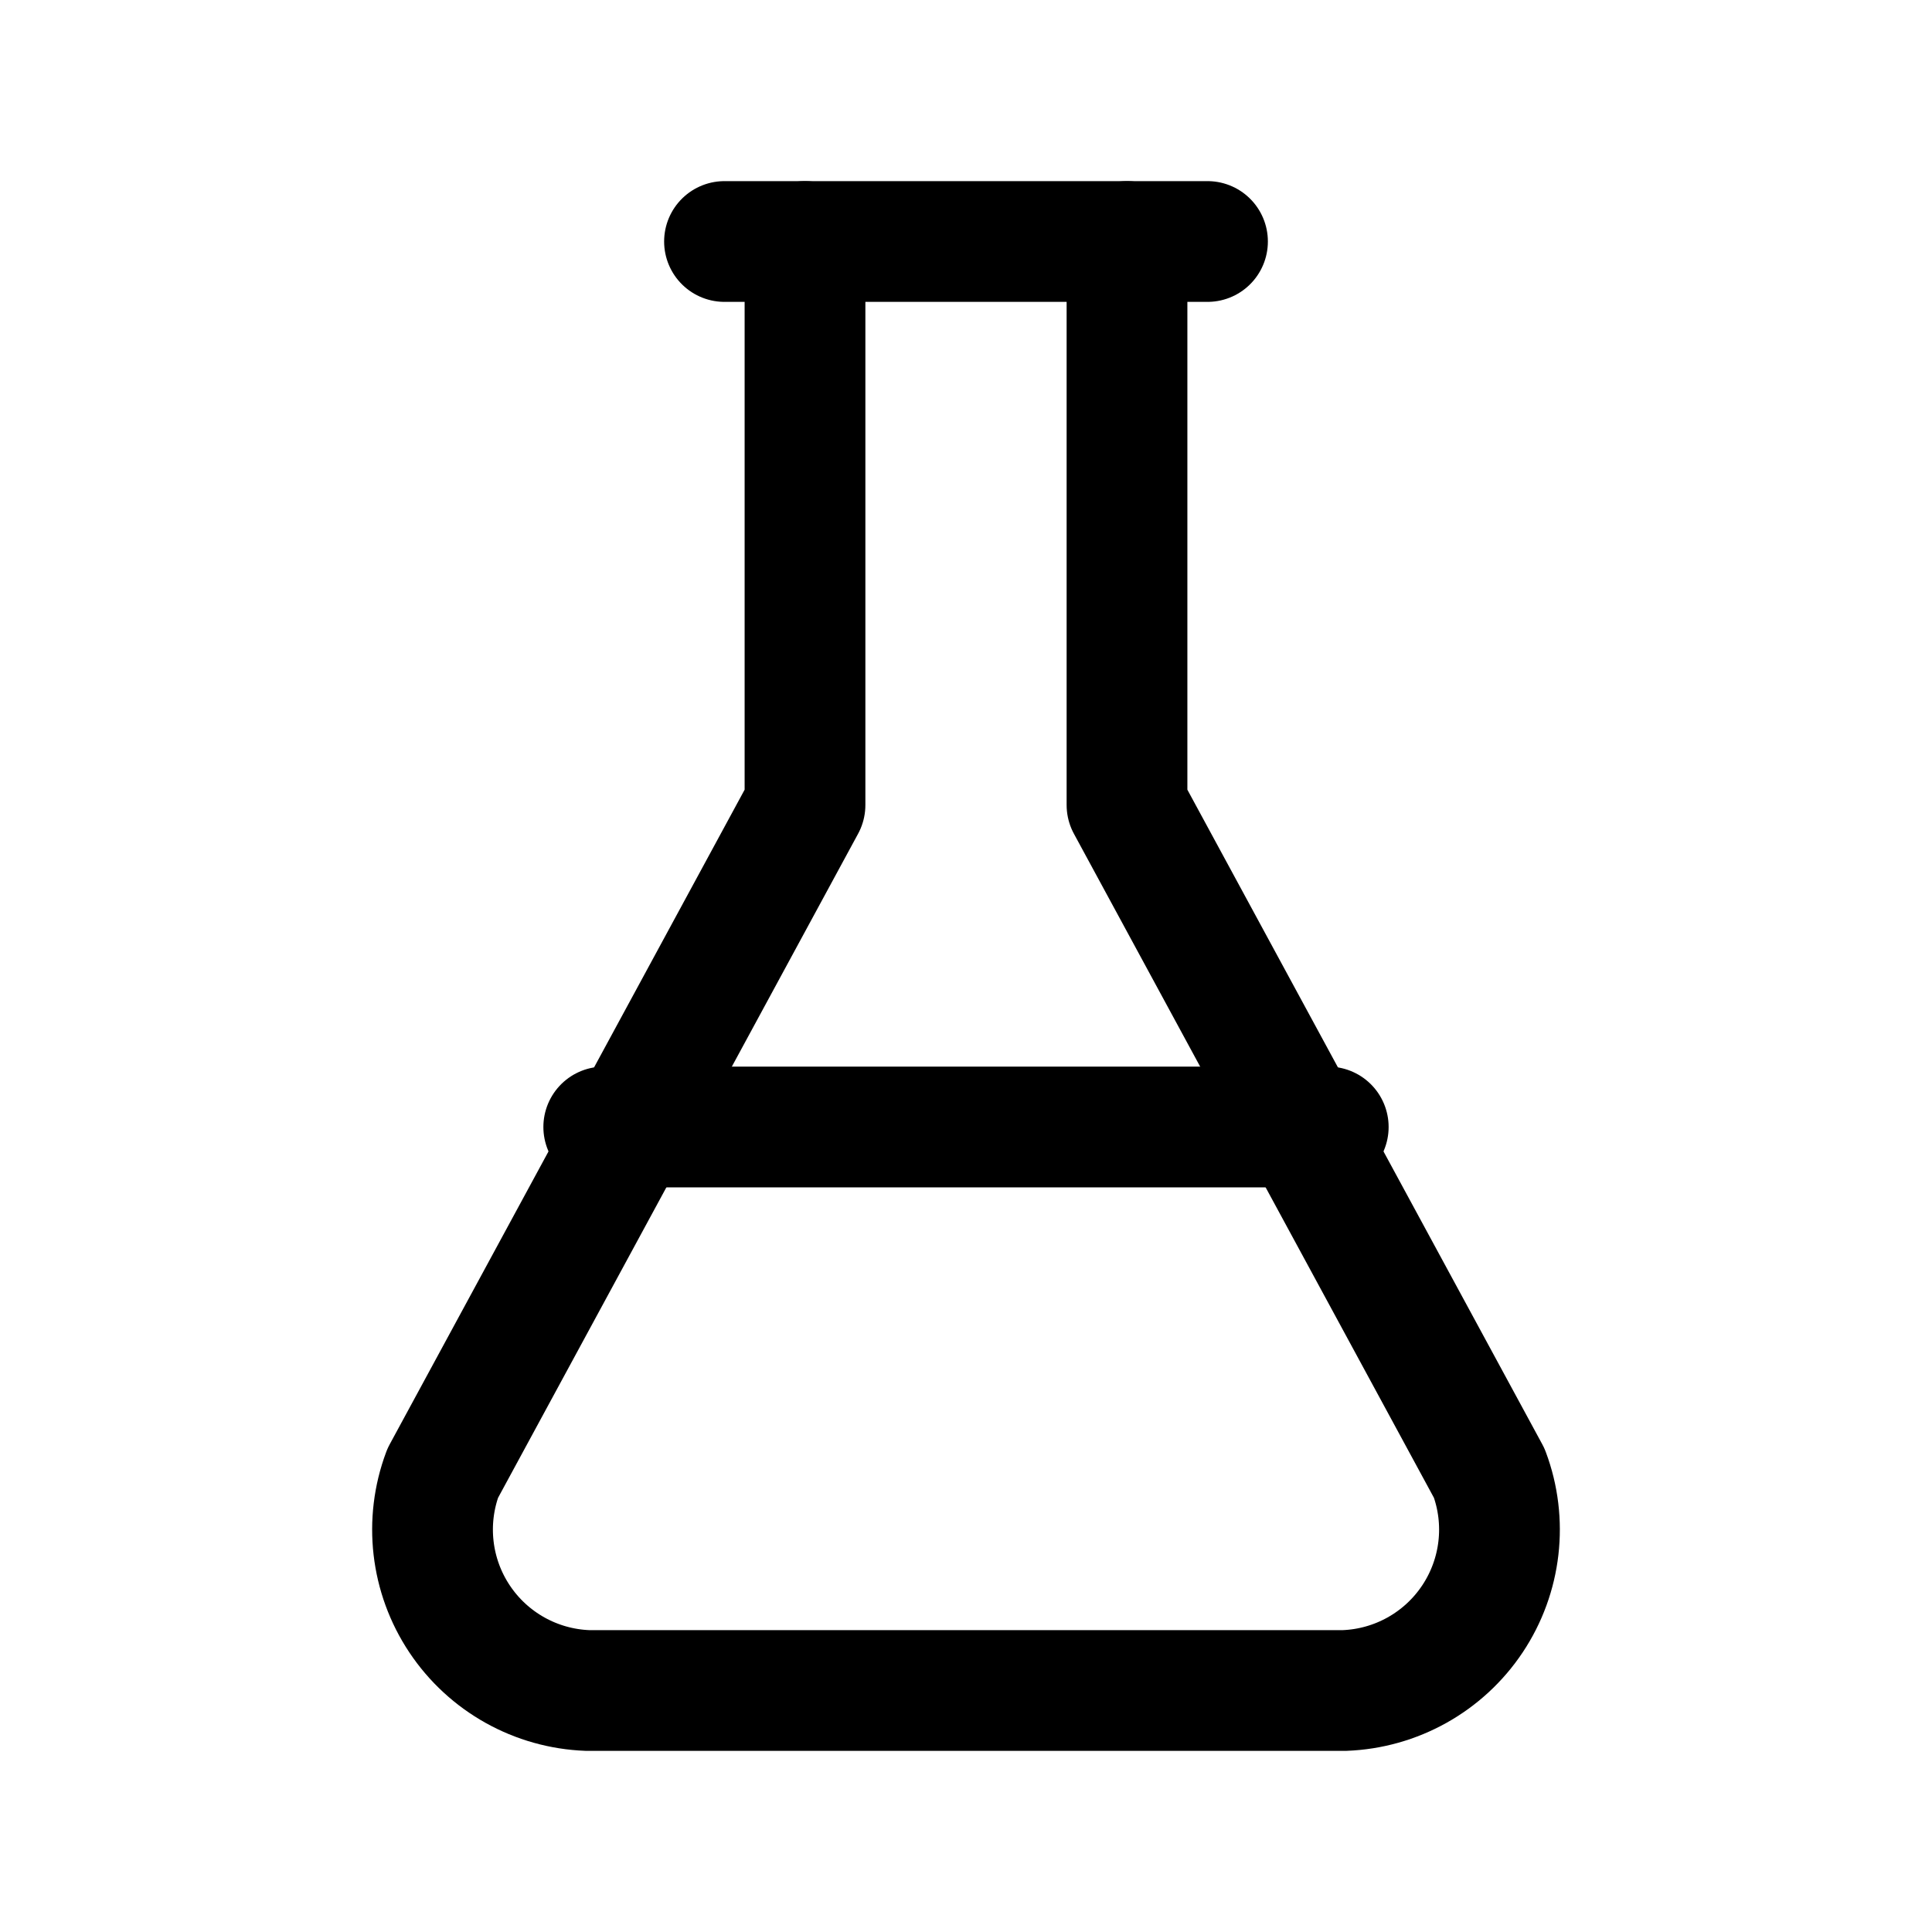
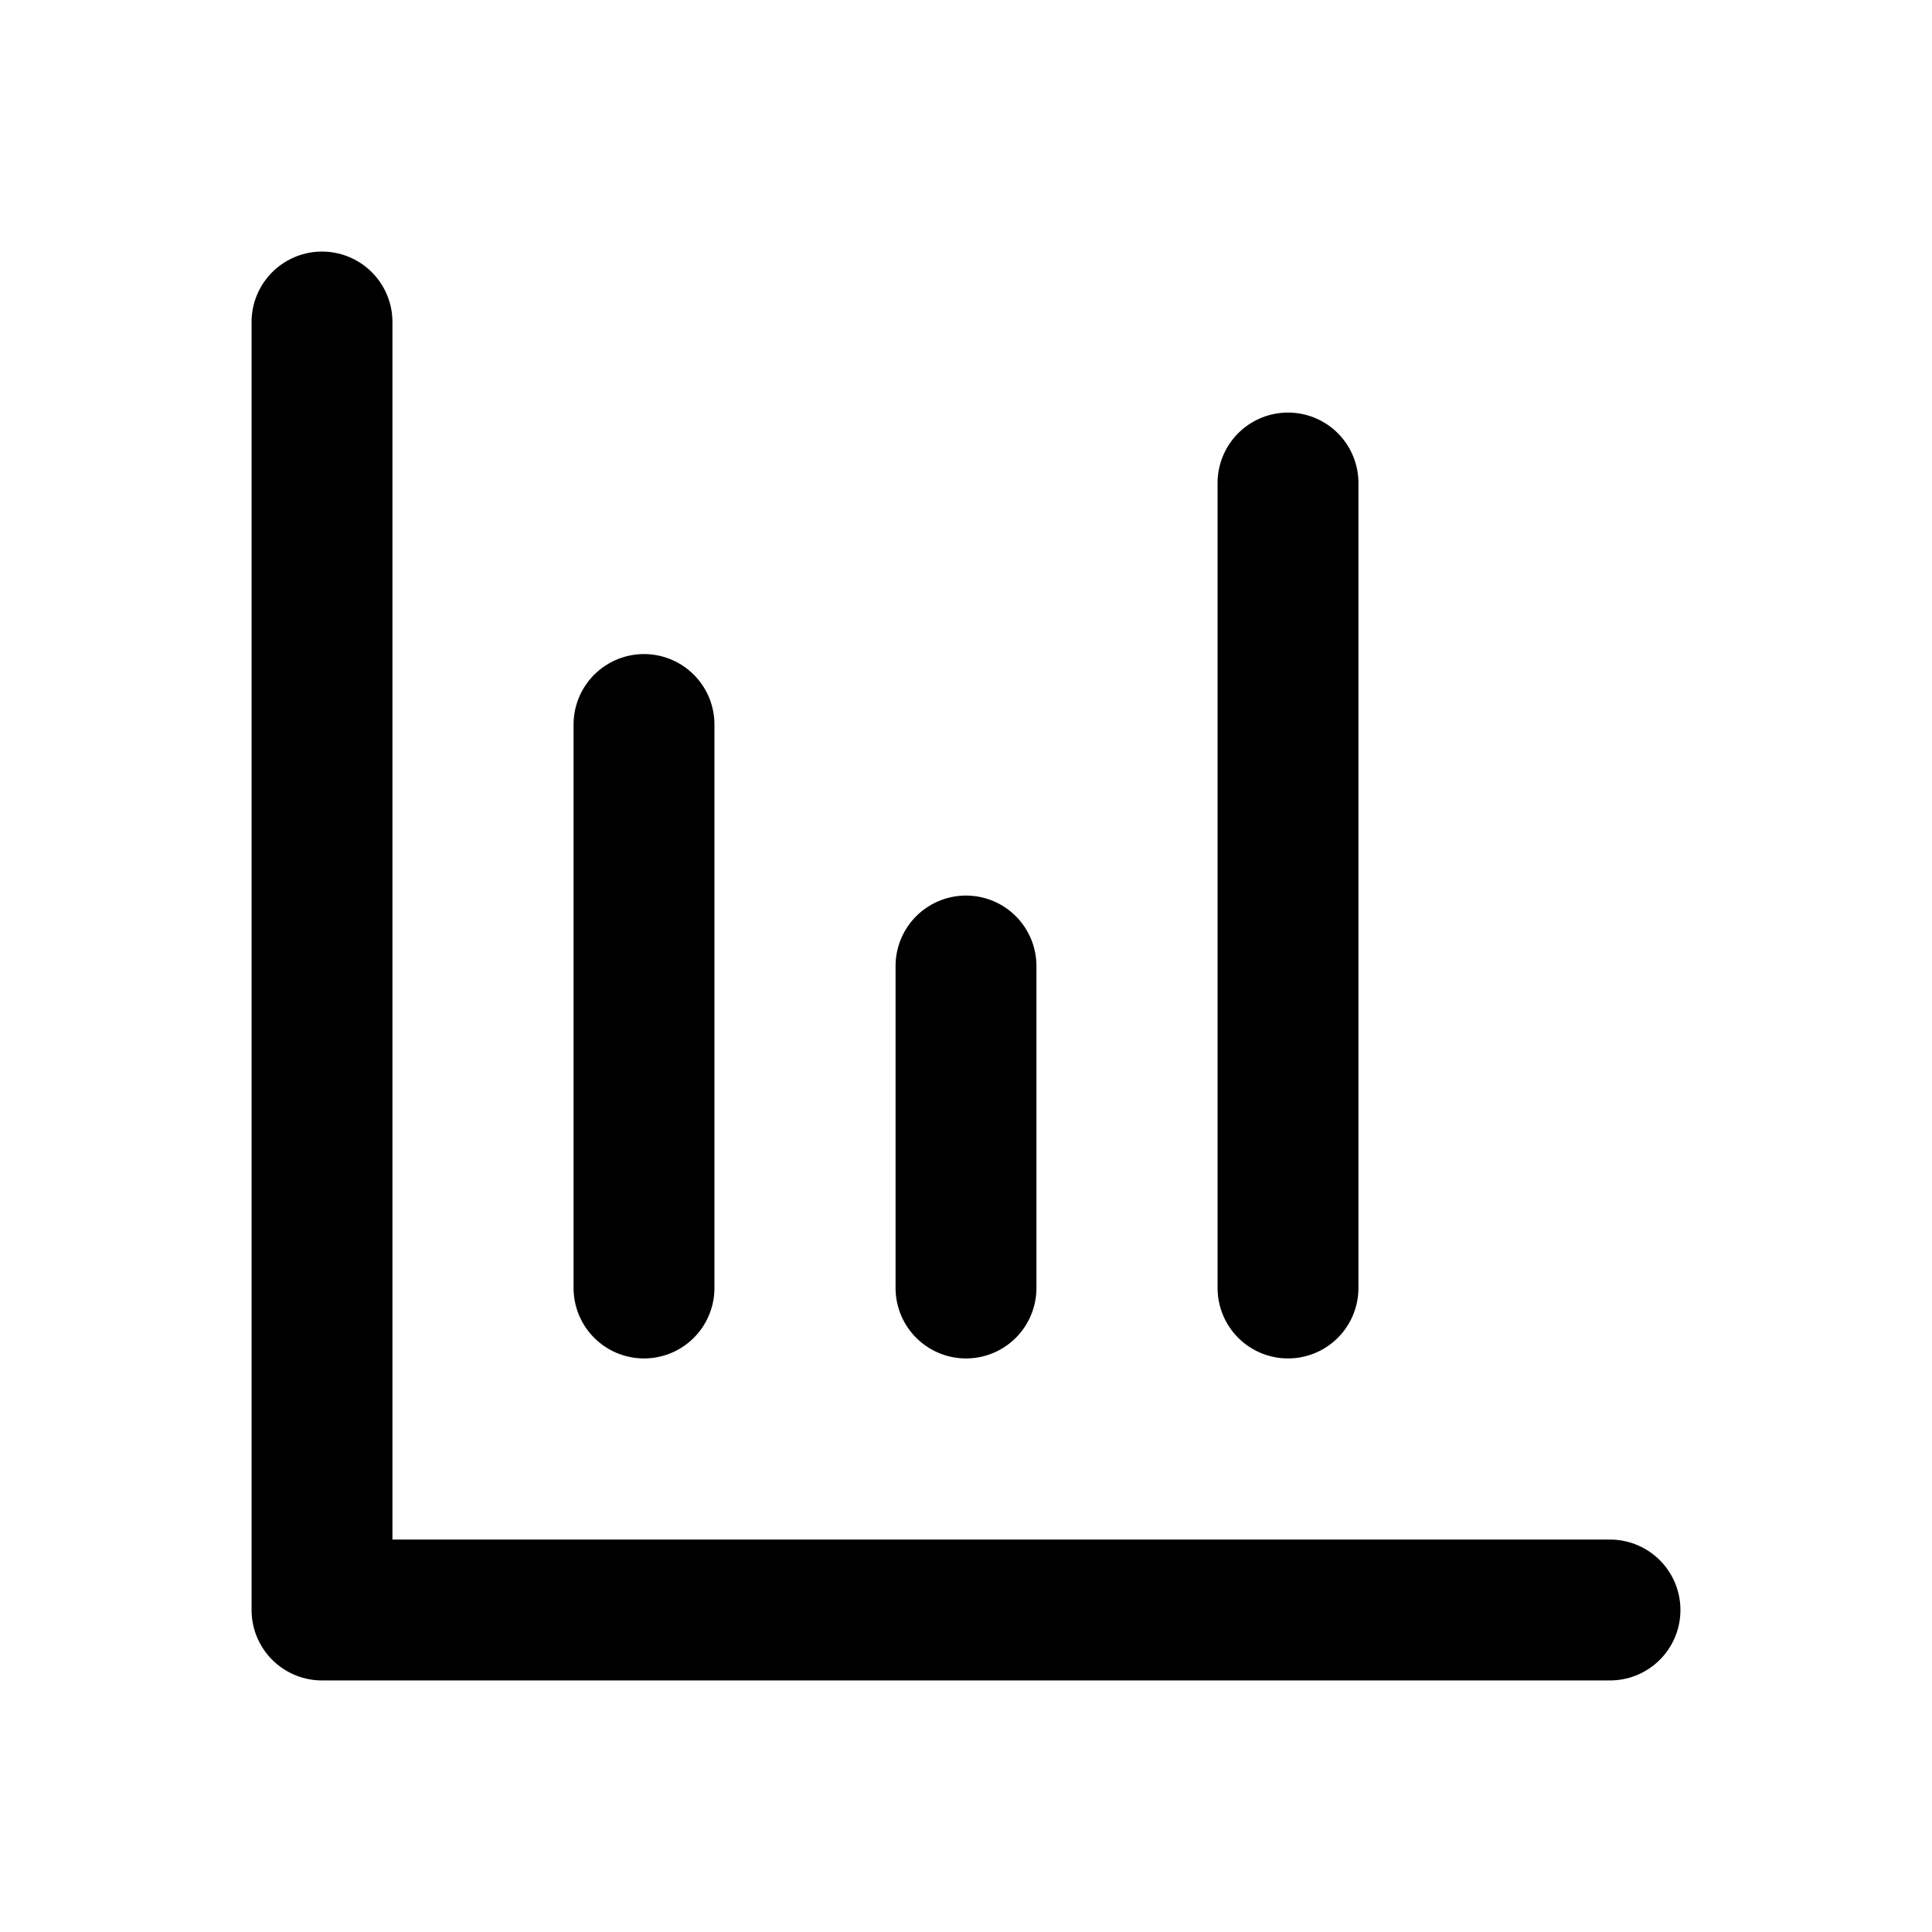
- <svg xmlns="http://www.w3.org/2000/svg" viewBox="0 0 24 24" fill="none" stroke="currentColor" stroke-width="1.5" stroke-linecap="round" stroke-linejoin="round">
-   <path d="M9 3h6" />
-   <path d="M10 3v7l-4.5 8.3A2 2 0 0 0 7.3 21h9.4a2 2 0 0 0 1.8-2.7L14 10V3" />
-   <path d="M7.5 14h9" />
+ <svg xmlns="http://www.w3.org/2000/svg" viewBox="0 0 24 24" width="16" height="16">
+   <path fill="none" stroke="currentColor" stroke-width="1.75" stroke-linecap="round" stroke-linejoin="round" d="M4 20V4M4 20h16M8 16V9m4 7v-4m4 4V6" />
</svg>
